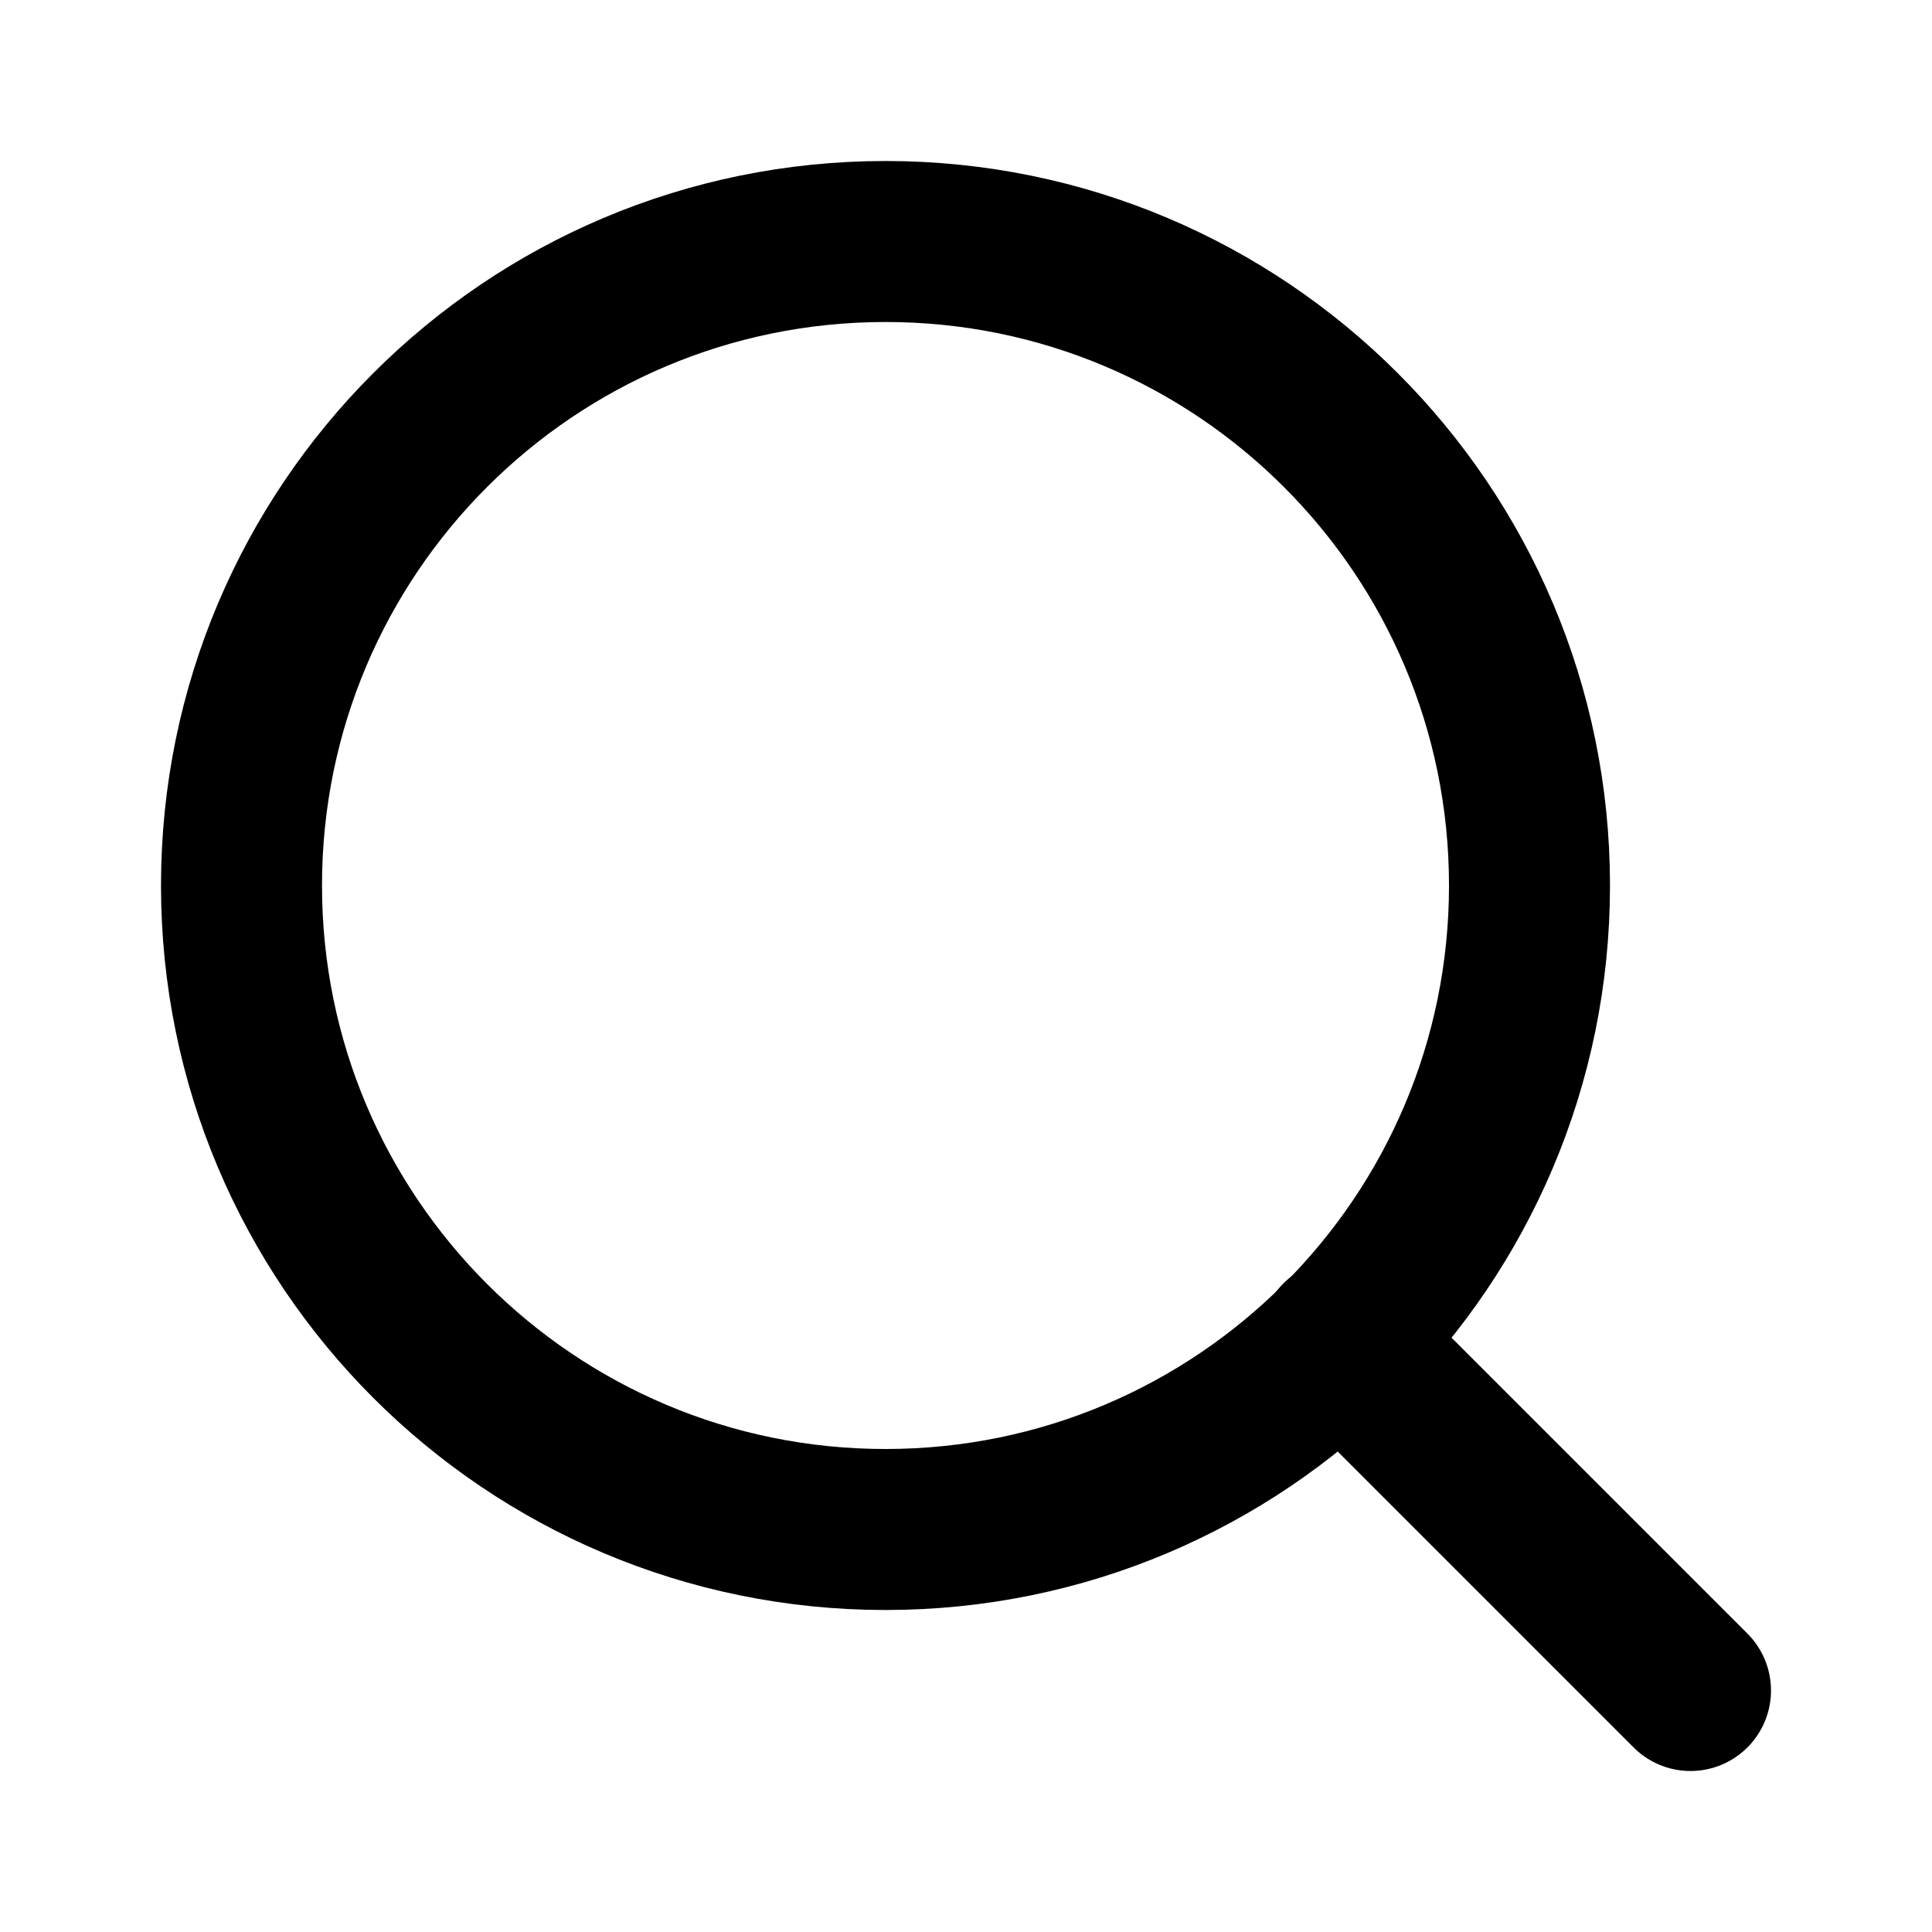
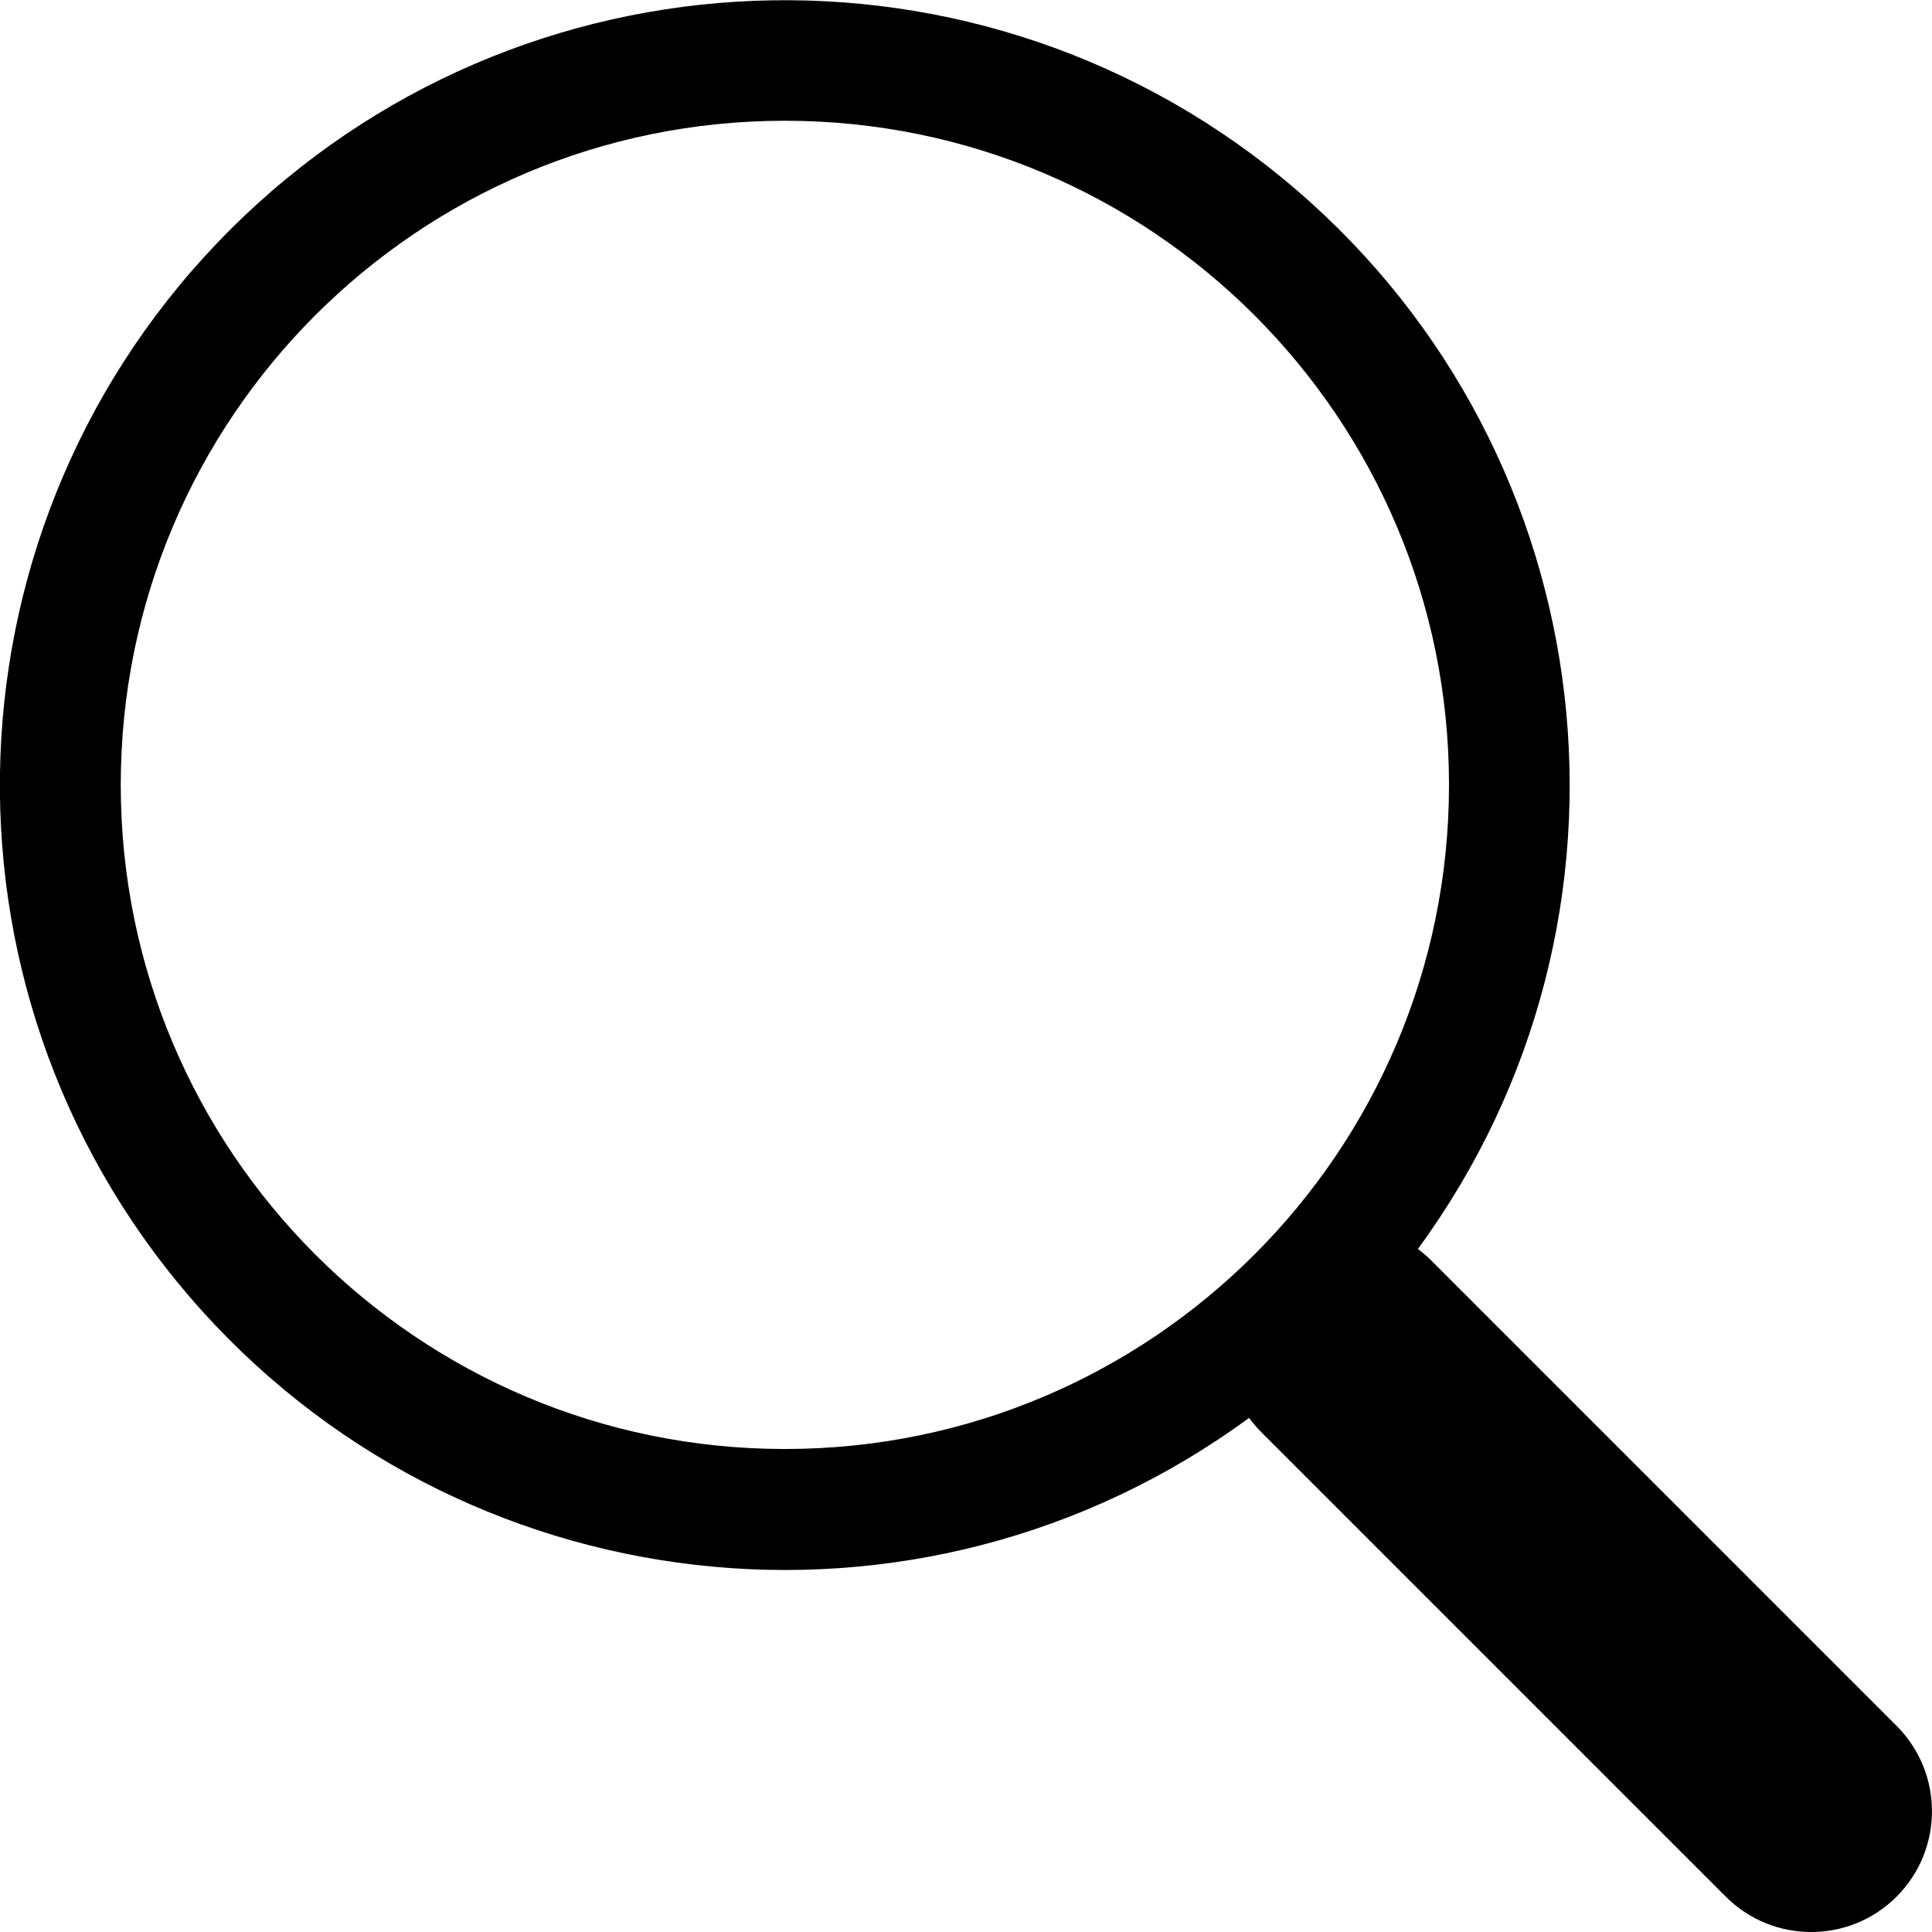
- <svg xmlns="http://www.w3.org/2000/svg" viewBox="0 0 24 24" fill="none" stroke="currentColor" stroke-width="2" stroke-linecap="round" stroke-linejoin="round">
-   <circle cx="11" cy="11" r="8" />
-   <path d="m21 21-4.35-4.35" />
+ <svg xmlns="http://www.w3.org/2000/svg" width="16" height="16" fill="currentColor" class="bi bi-search" viewBox="0 0 16 16">
+   <path d="M11.742 10.344a6.5 6.5 0 1 0-1.397 1.398h-.001q.044.06.098.115l3.85 3.85a1 1 0 0 0 1.415-1.414l-3.85-3.85a1 1 0 0 0-.115-.1zM12 6.5a5.5 5.5 0 1 1-11 0 5.5 5.5 0 0 1 11 0" />
</svg>
